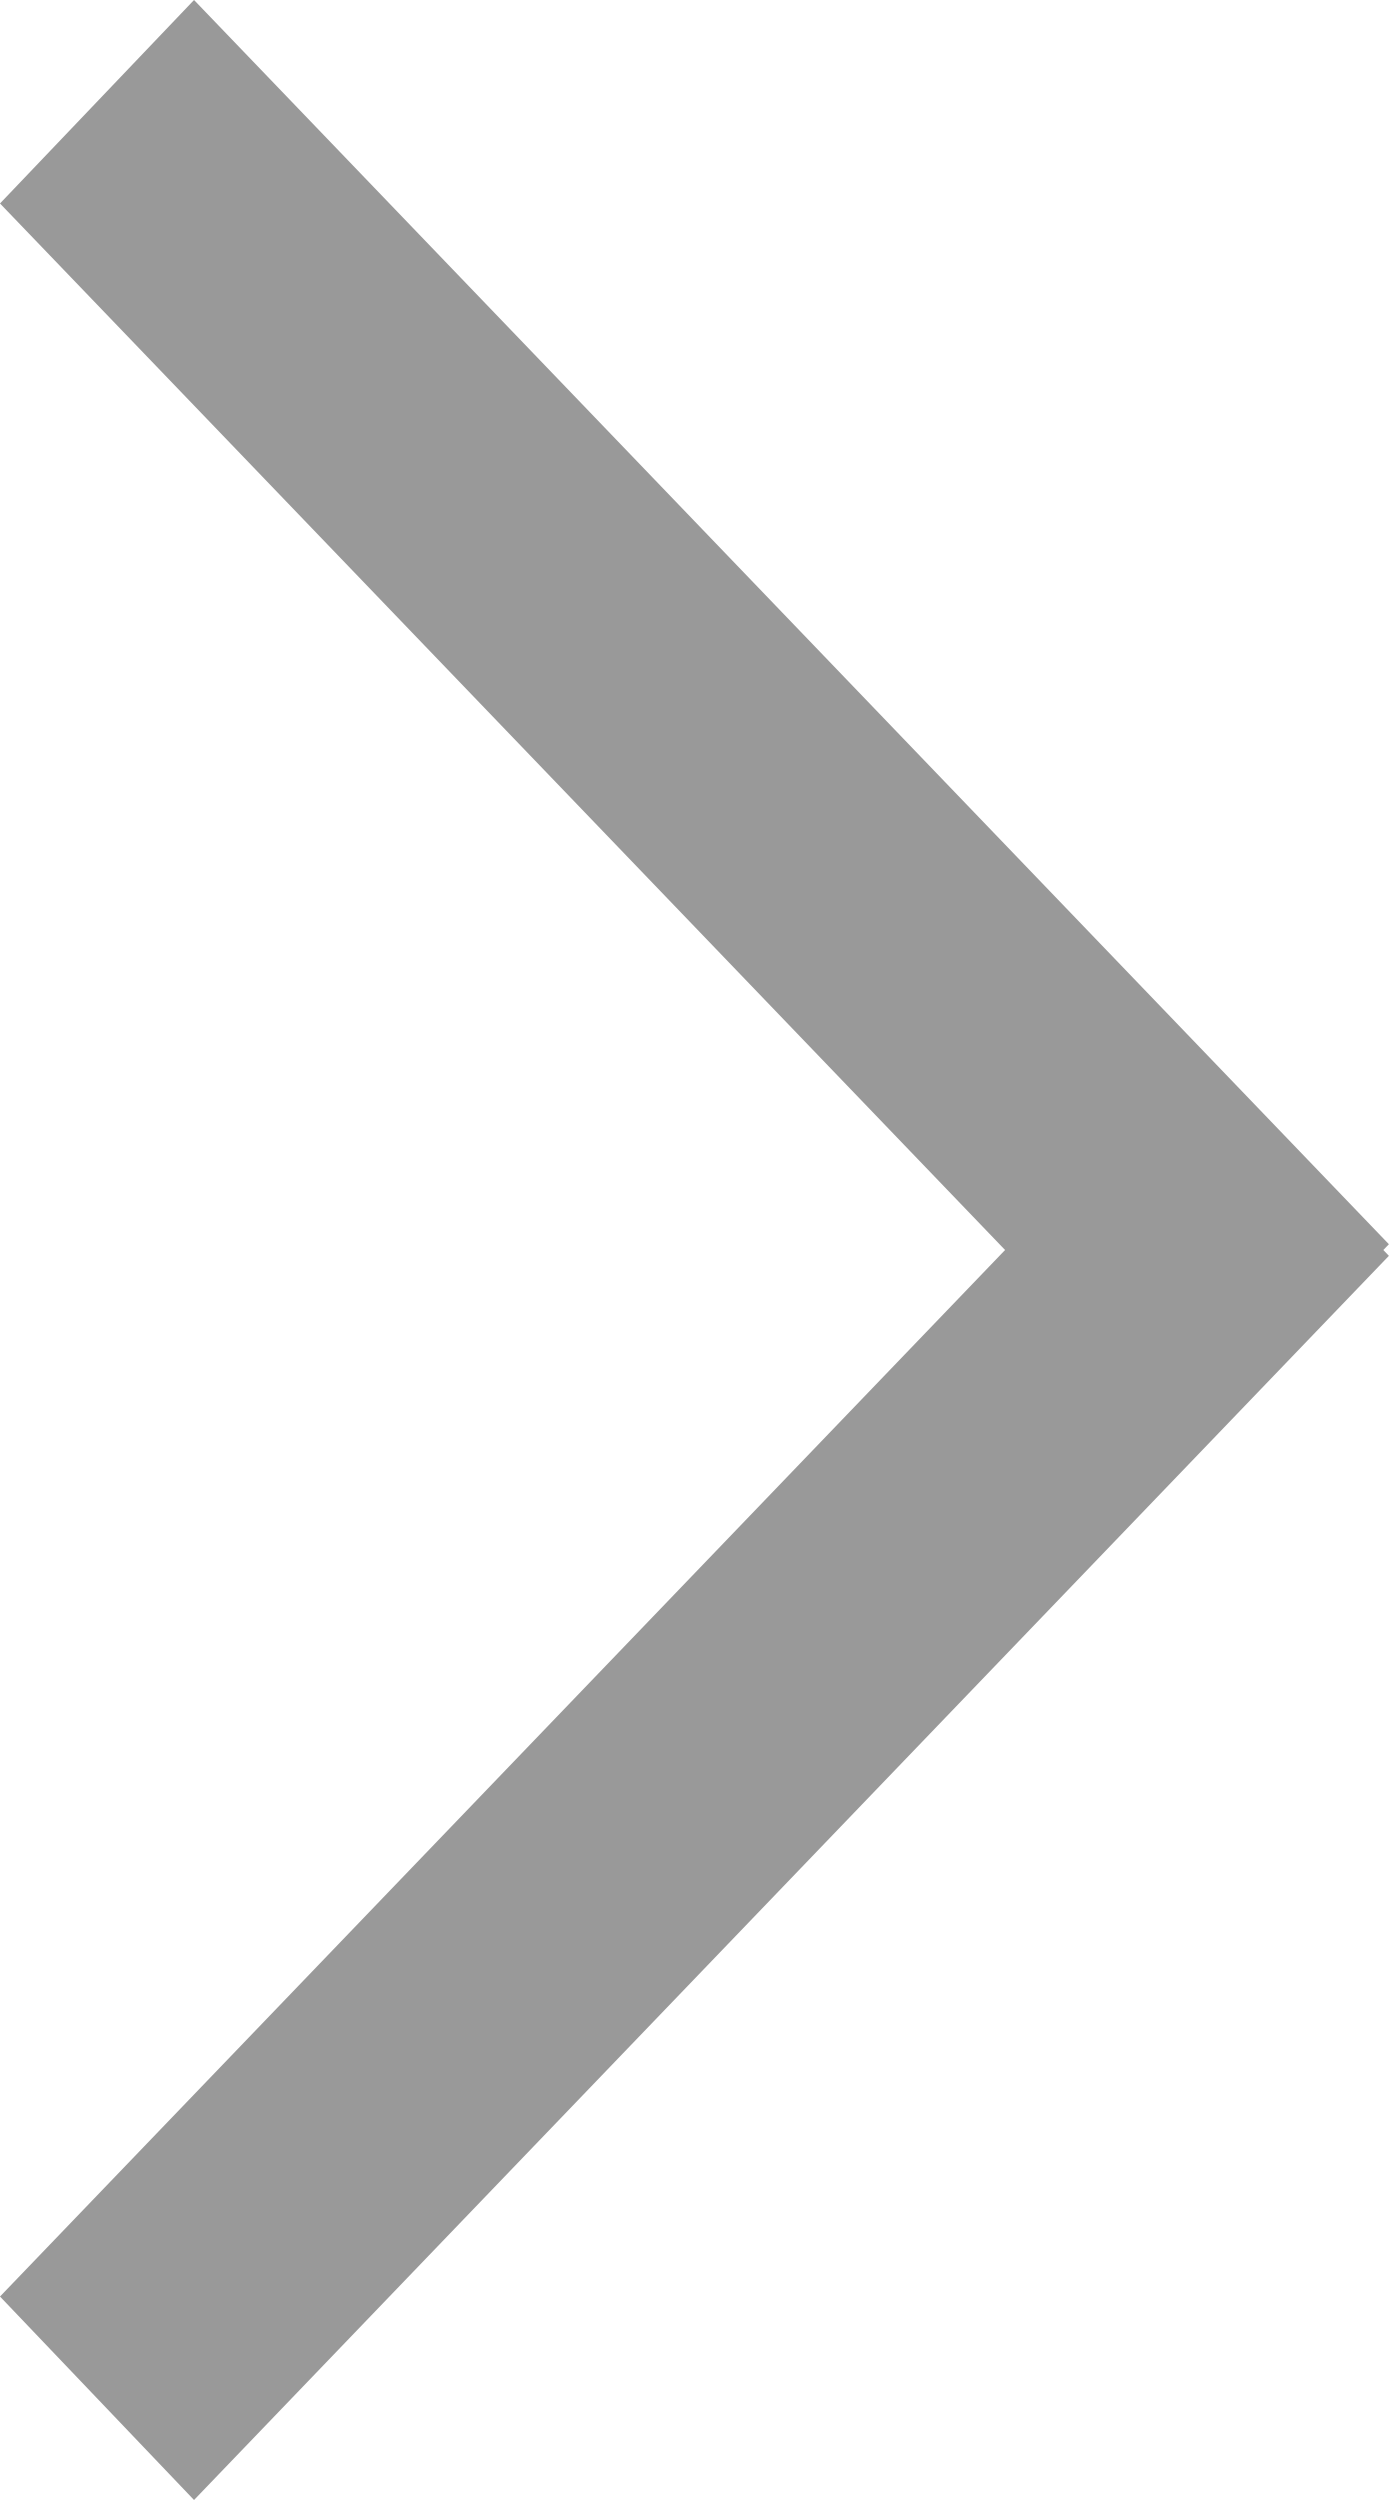
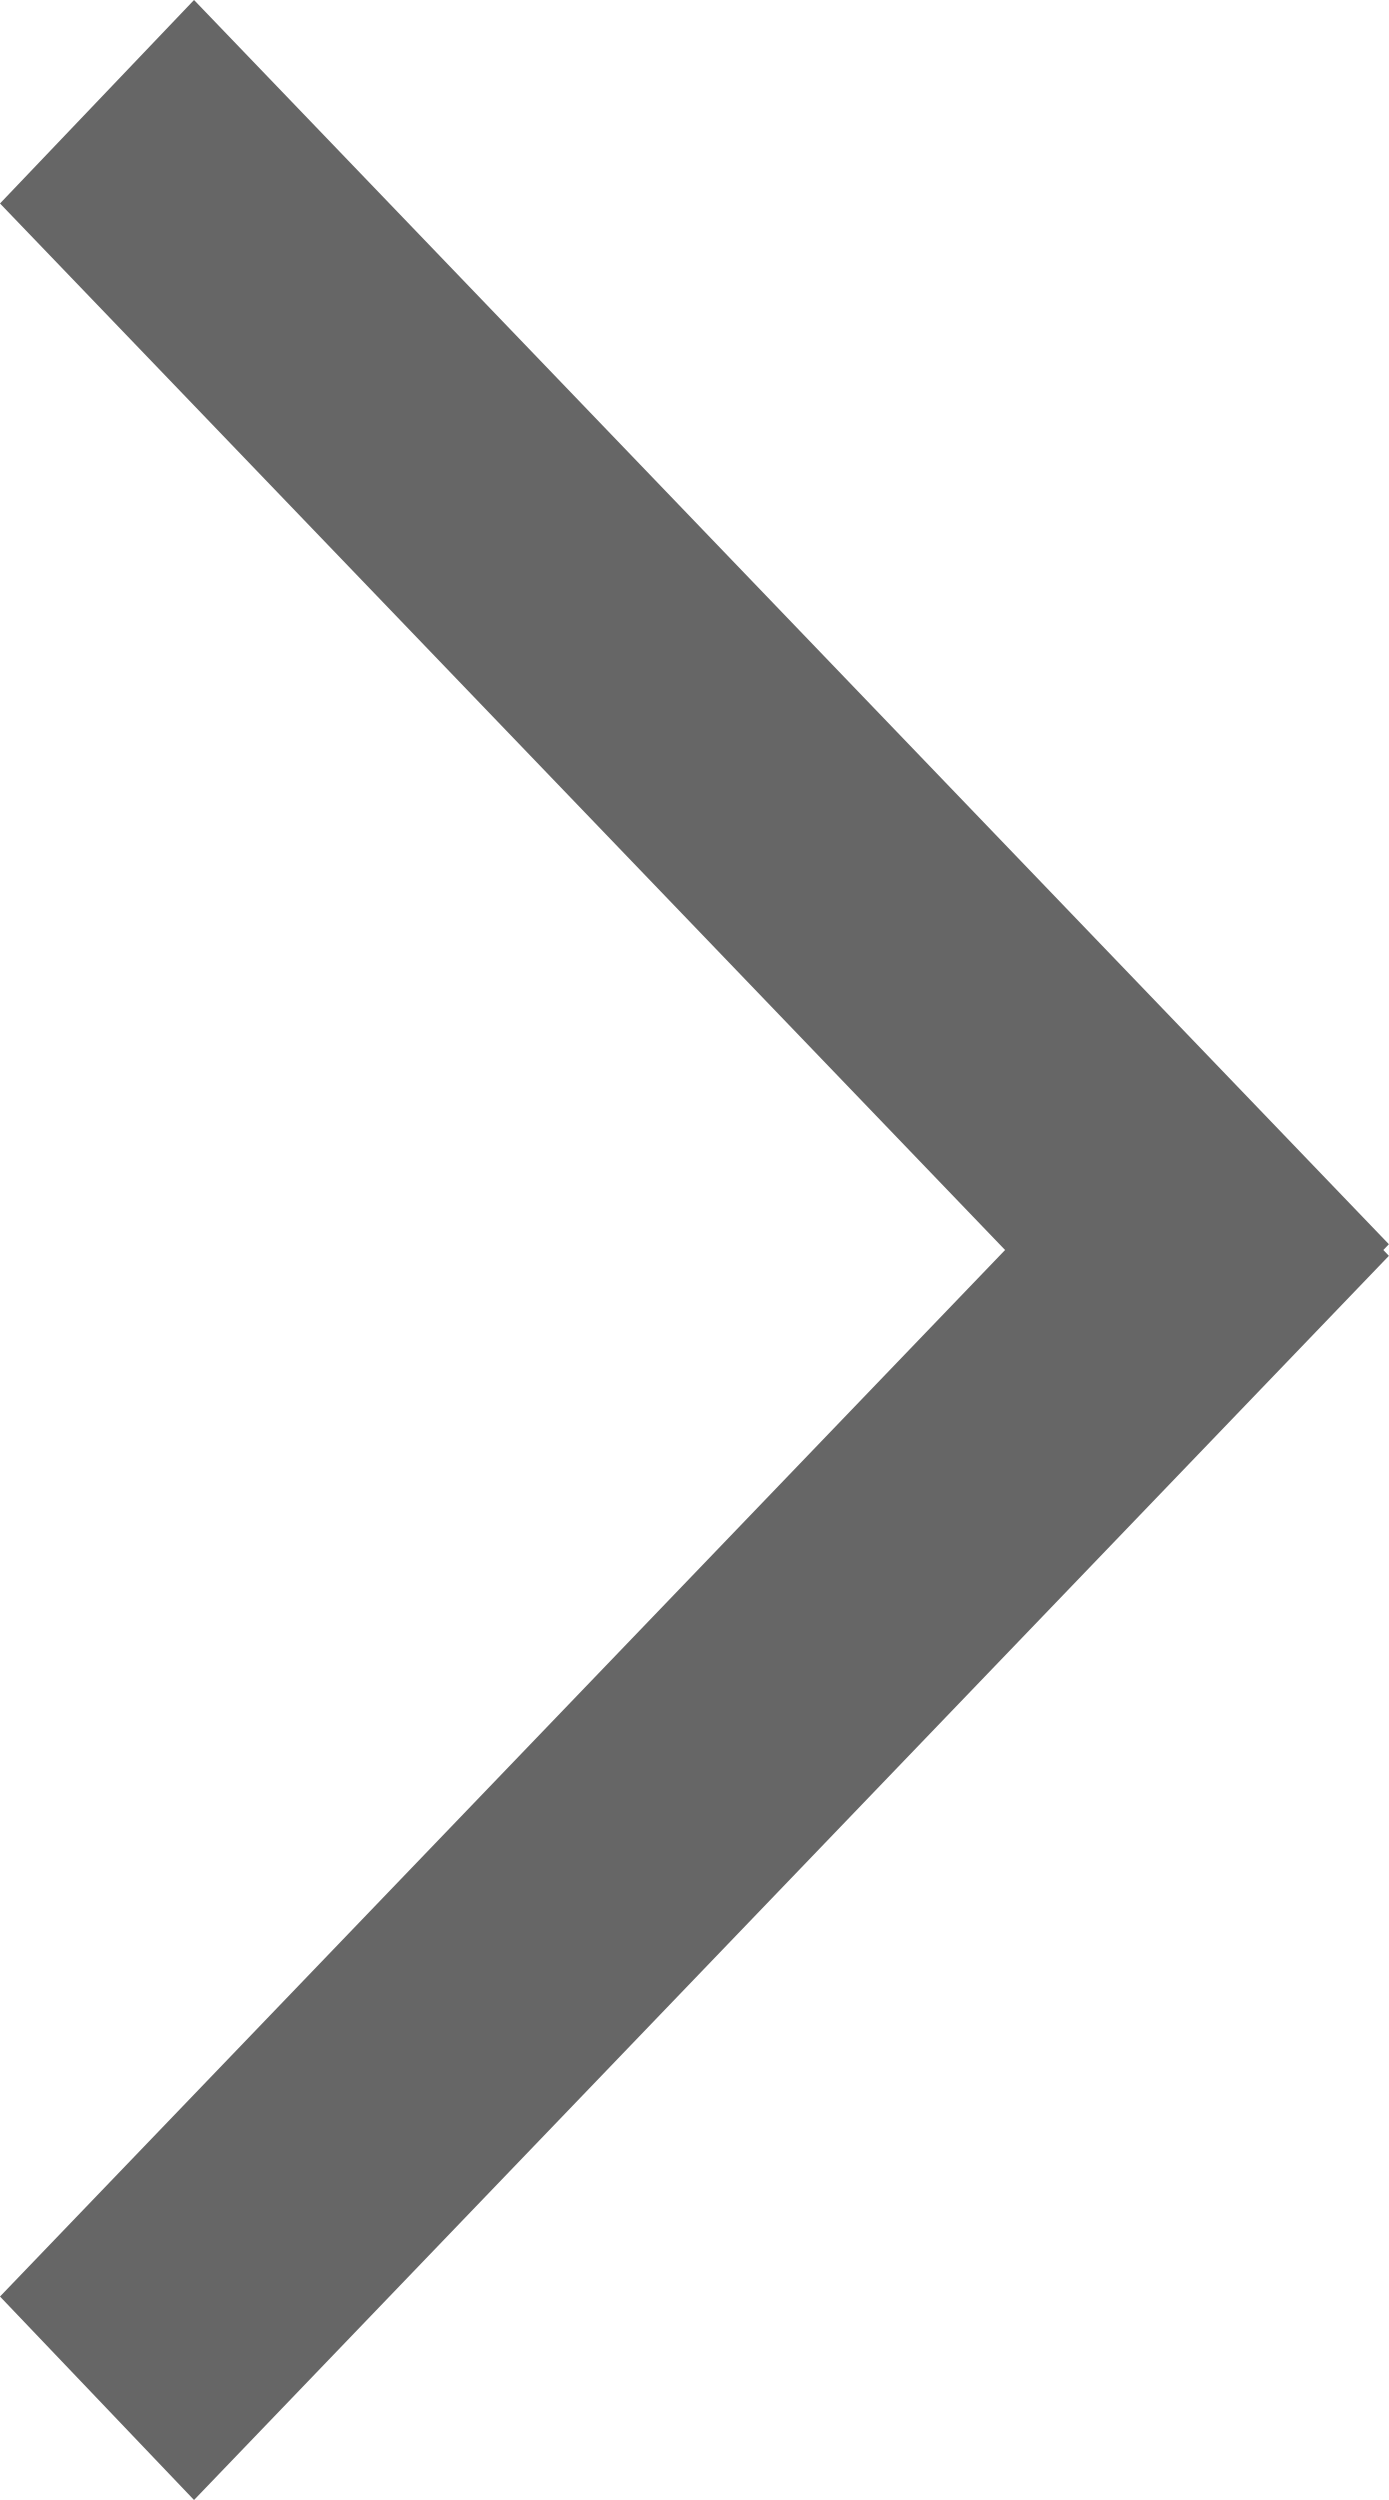
<svg xmlns="http://www.w3.org/2000/svg" width="20" height="36" viewBox="0 0 20 36">
  <defs>
-     <style>.a{opacity:0.4;}</style>
+     <style>.a2{fill:#000;opacity:0.6}</style>
  </defs>
-   <path class="a" d="M20,18.084,2.794,36,0,33.07,14.473,18,0,2.93,2.794,0,20,17.917,19.92,18Z" />
+   <path class="a2" d="M20,18.084,2.794,36,0,33.07,14.473,18,0,2.93,2.794,0,20,17.917,19.92,18Z" />
</svg>
